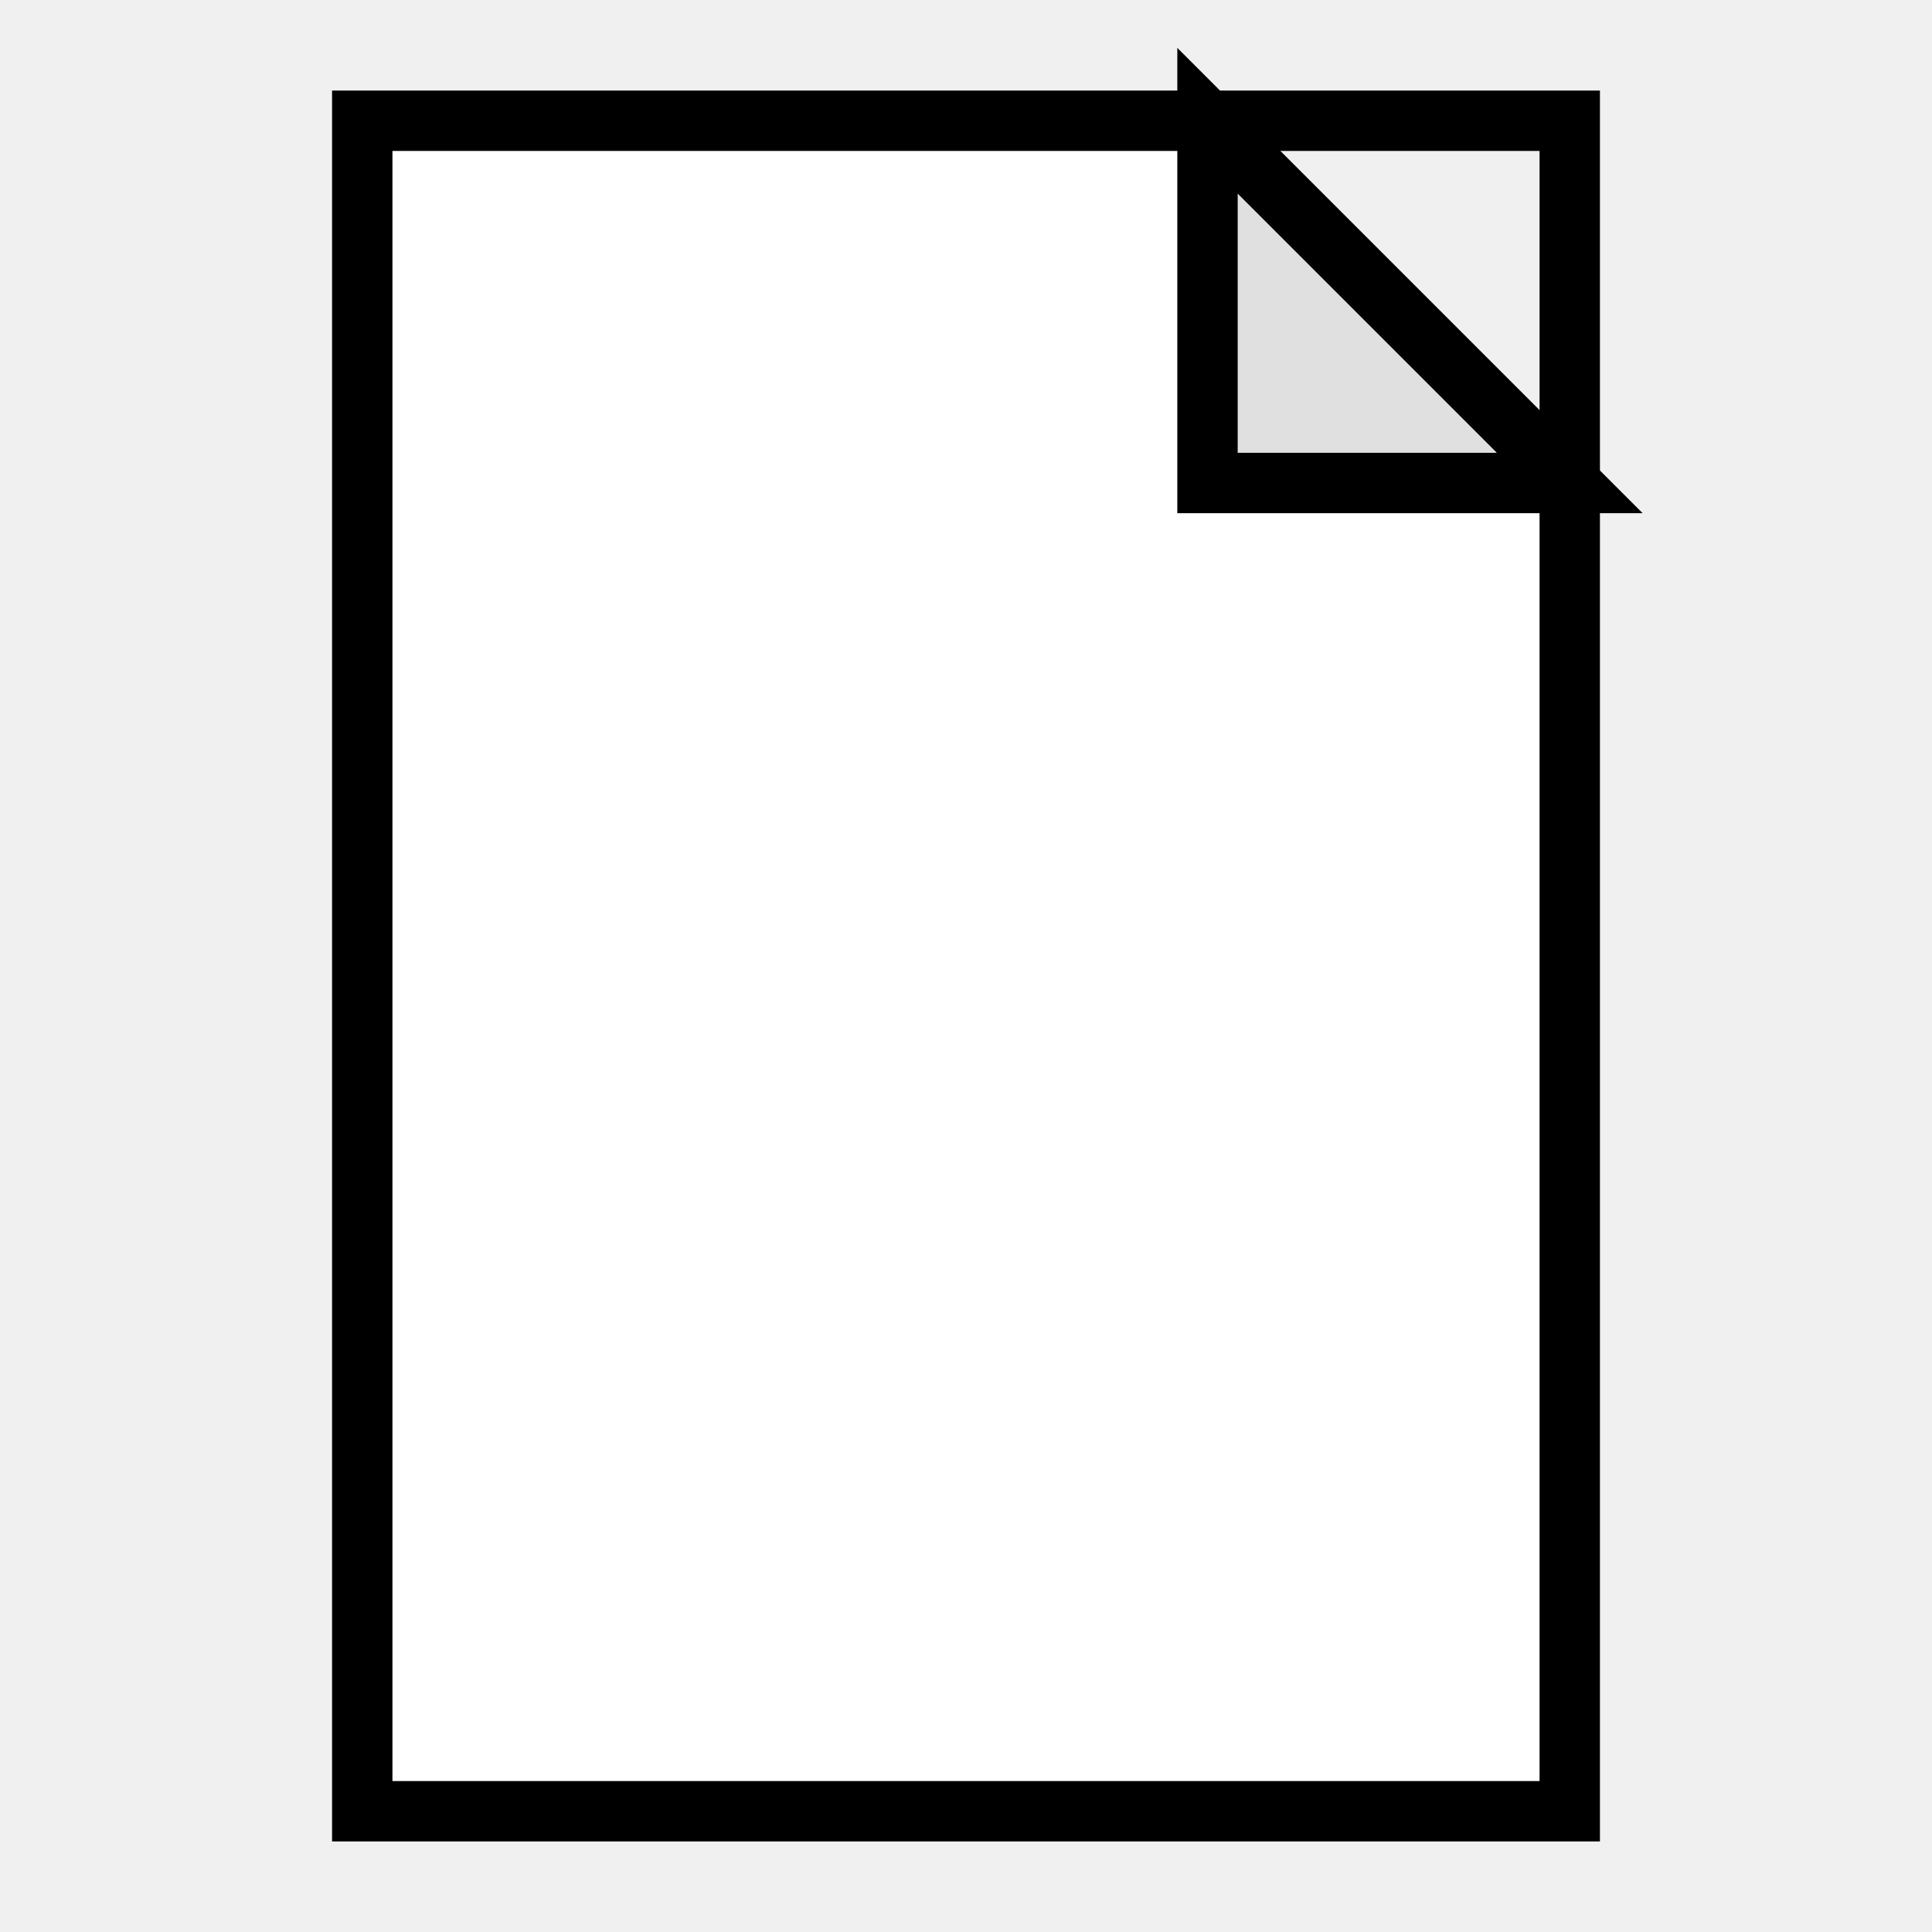
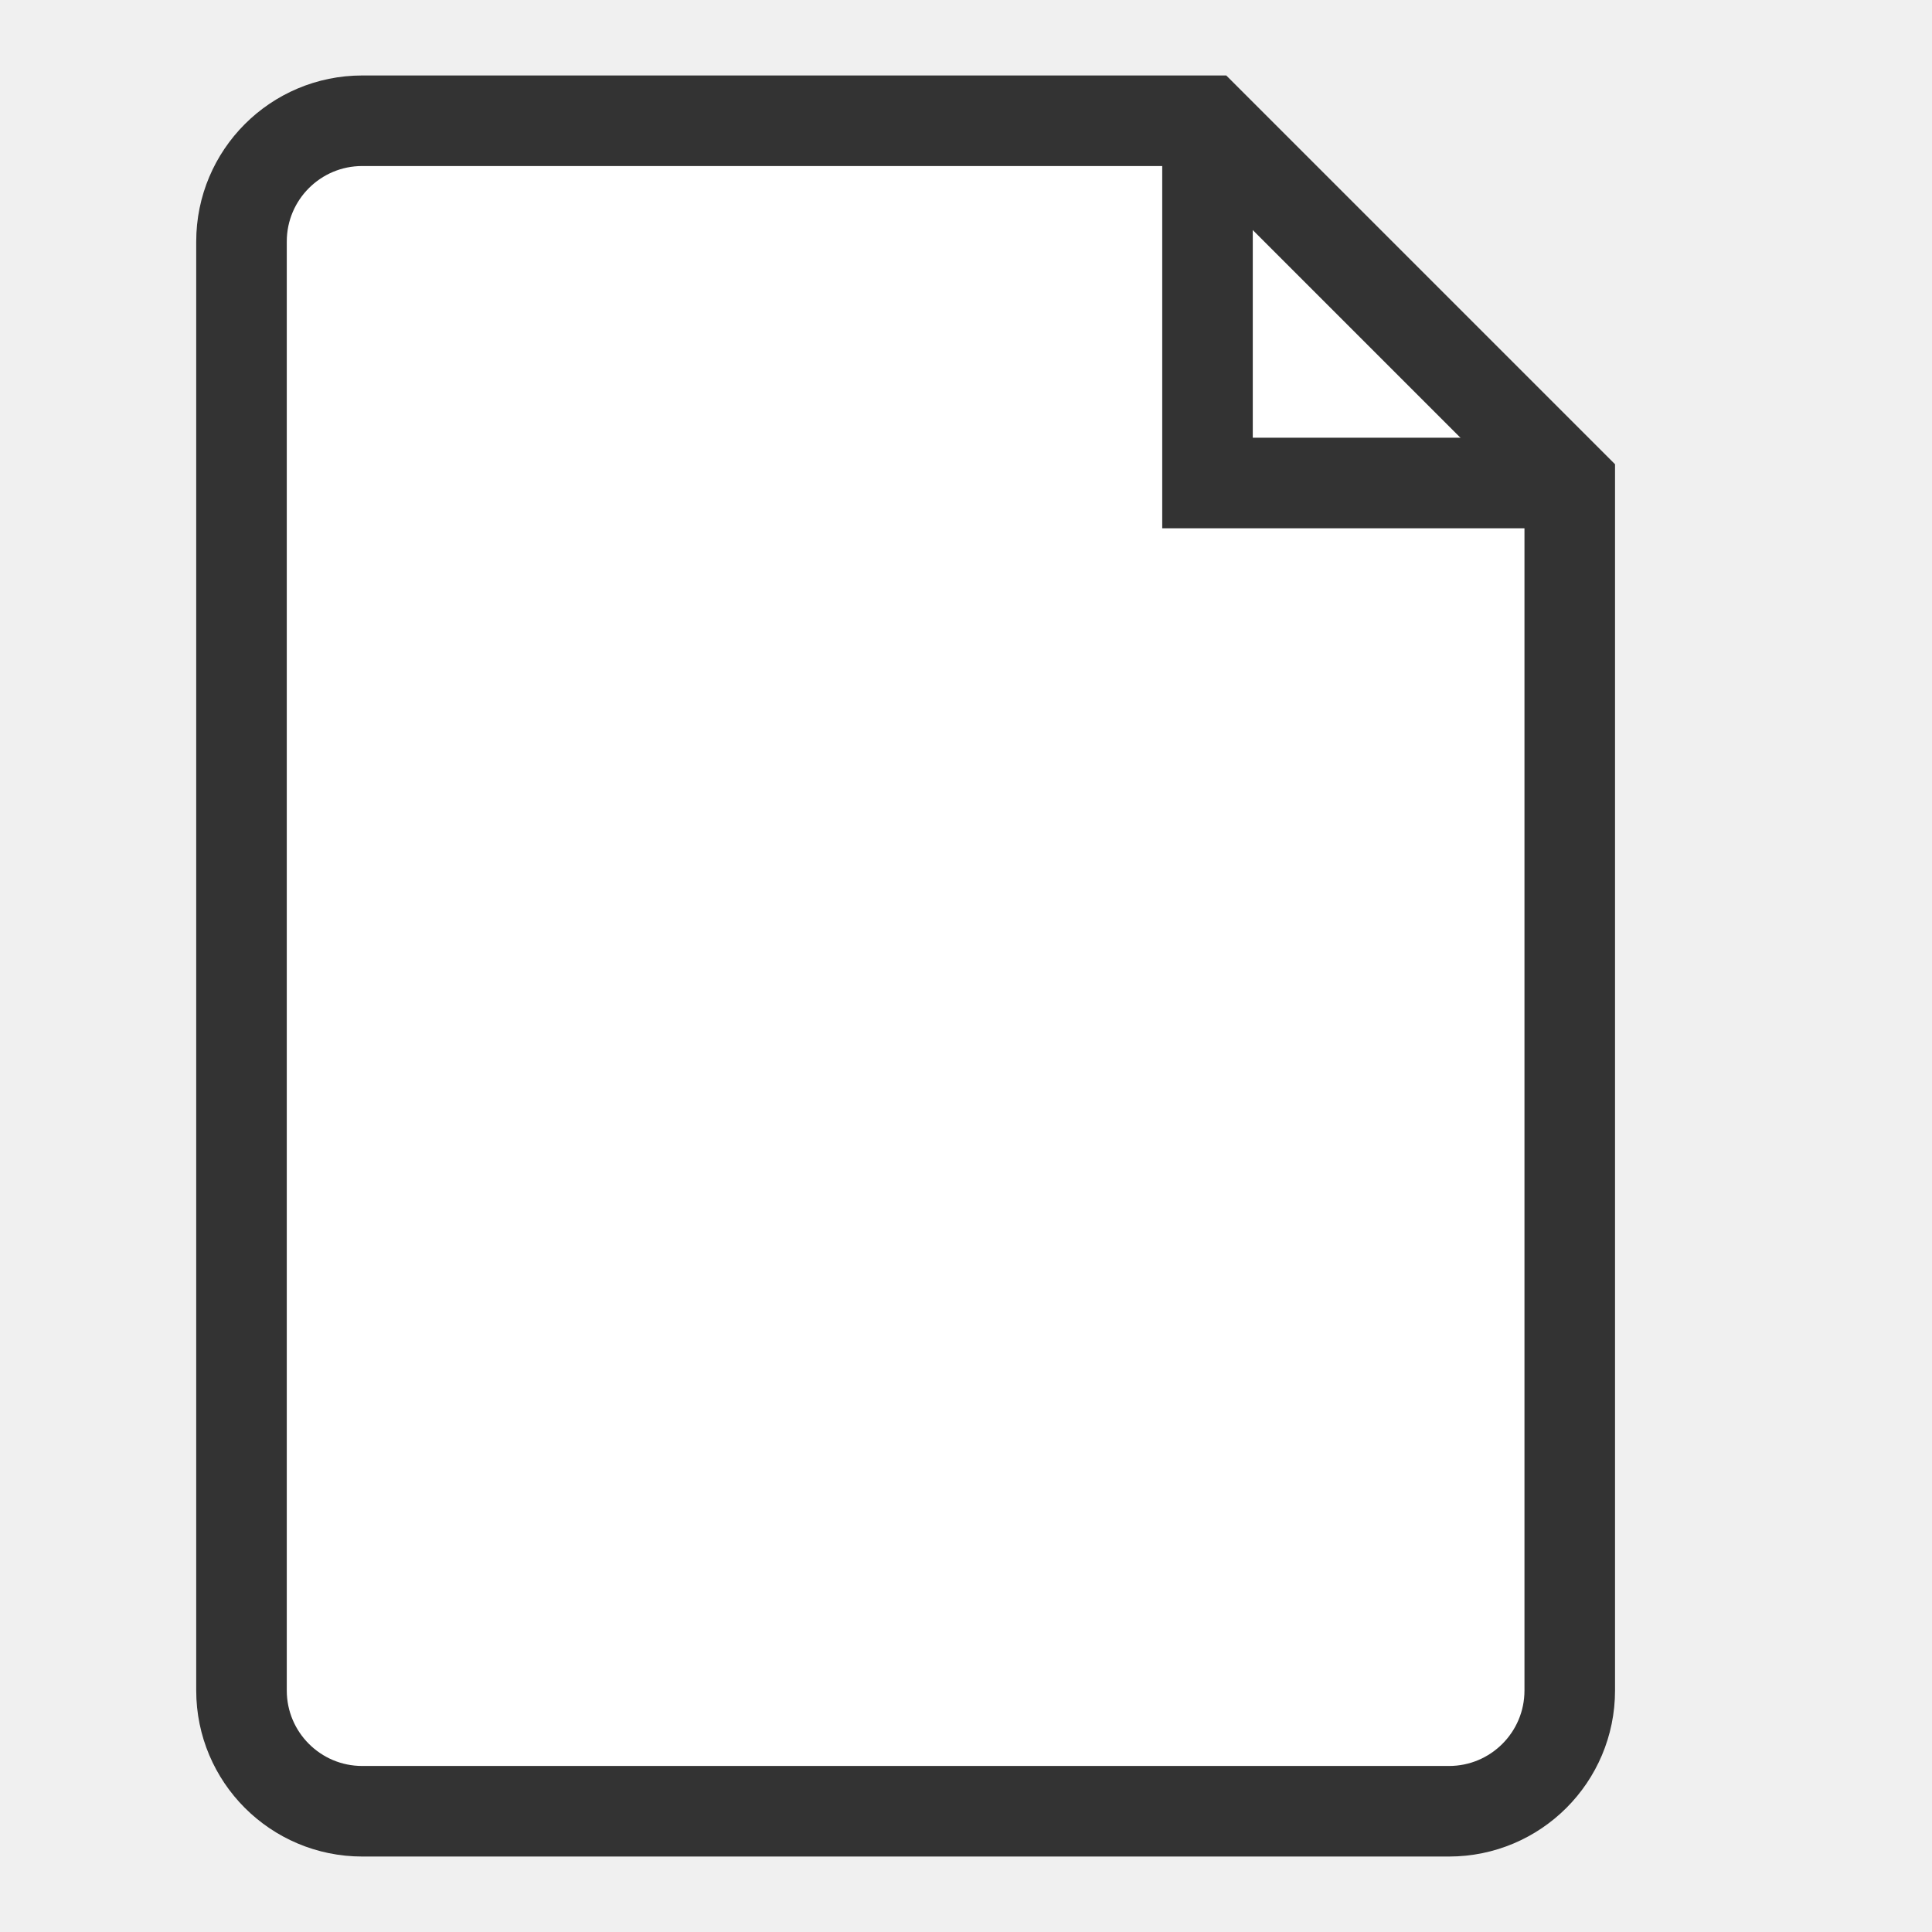
<svg xmlns="http://www.w3.org/2000/svg" viewBox="0 0 32 32" fill="none">
-   <path d="M6 2h14l6 6v22H6V2z" fill="#fff" />
-   <path d="M20 2v6h6" fill="#e0e0e0" />
-   <rect x="6" y="2" width="20" height="28" stroke="#000" stroke-width="1" fill="none" />
-   <path d="M20 2l6 6h-6V2z" stroke="#000" stroke-width="1" fill="none" />
+   <path d="M6 2h14l6 6v20a2 2 0 0 1-2 2H6a2 2 0 0 1-2-2V4a2 2 0 0 1 2-2z" fill="#fff" stroke="#333" stroke-width="1.5" />
+   <path d="M20 2v6h6" fill="none" stroke="#333" stroke-width="1.5" />
</svg>
